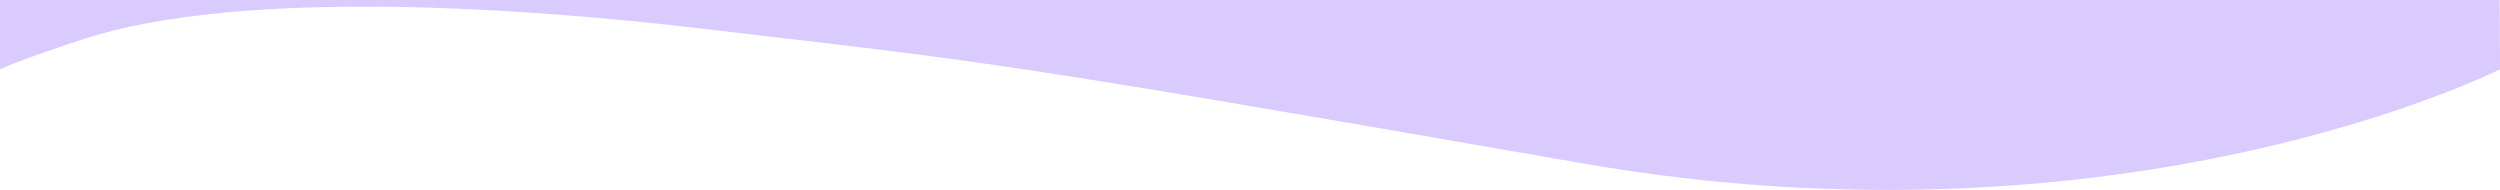
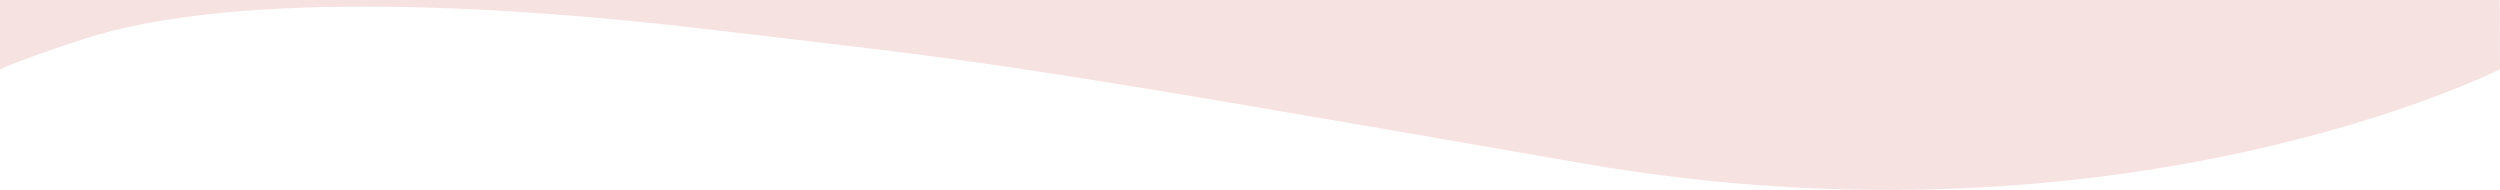
<svg xmlns="http://www.w3.org/2000/svg" id="Layer_1" data-name="Layer 1" viewBox="0 0 1077.78 81.88">
  <defs>
    <style>
      .cls-1 {
-         fill: #dacbff;
+         fill: #f0c6c680;
      }
    </style>
  </defs>
  <path class="cls-1" d="M1077.78,29.87s-161.1,81.35-395.46,40.57C421.53,25.06,427.09,27,301.55,12.22,227.97,3.55,104.72-5.39,36.3,16.75,9.34,25.47,0,29.87,0,29.87V0h1077.66l.12,29.87Z" />
</svg>
